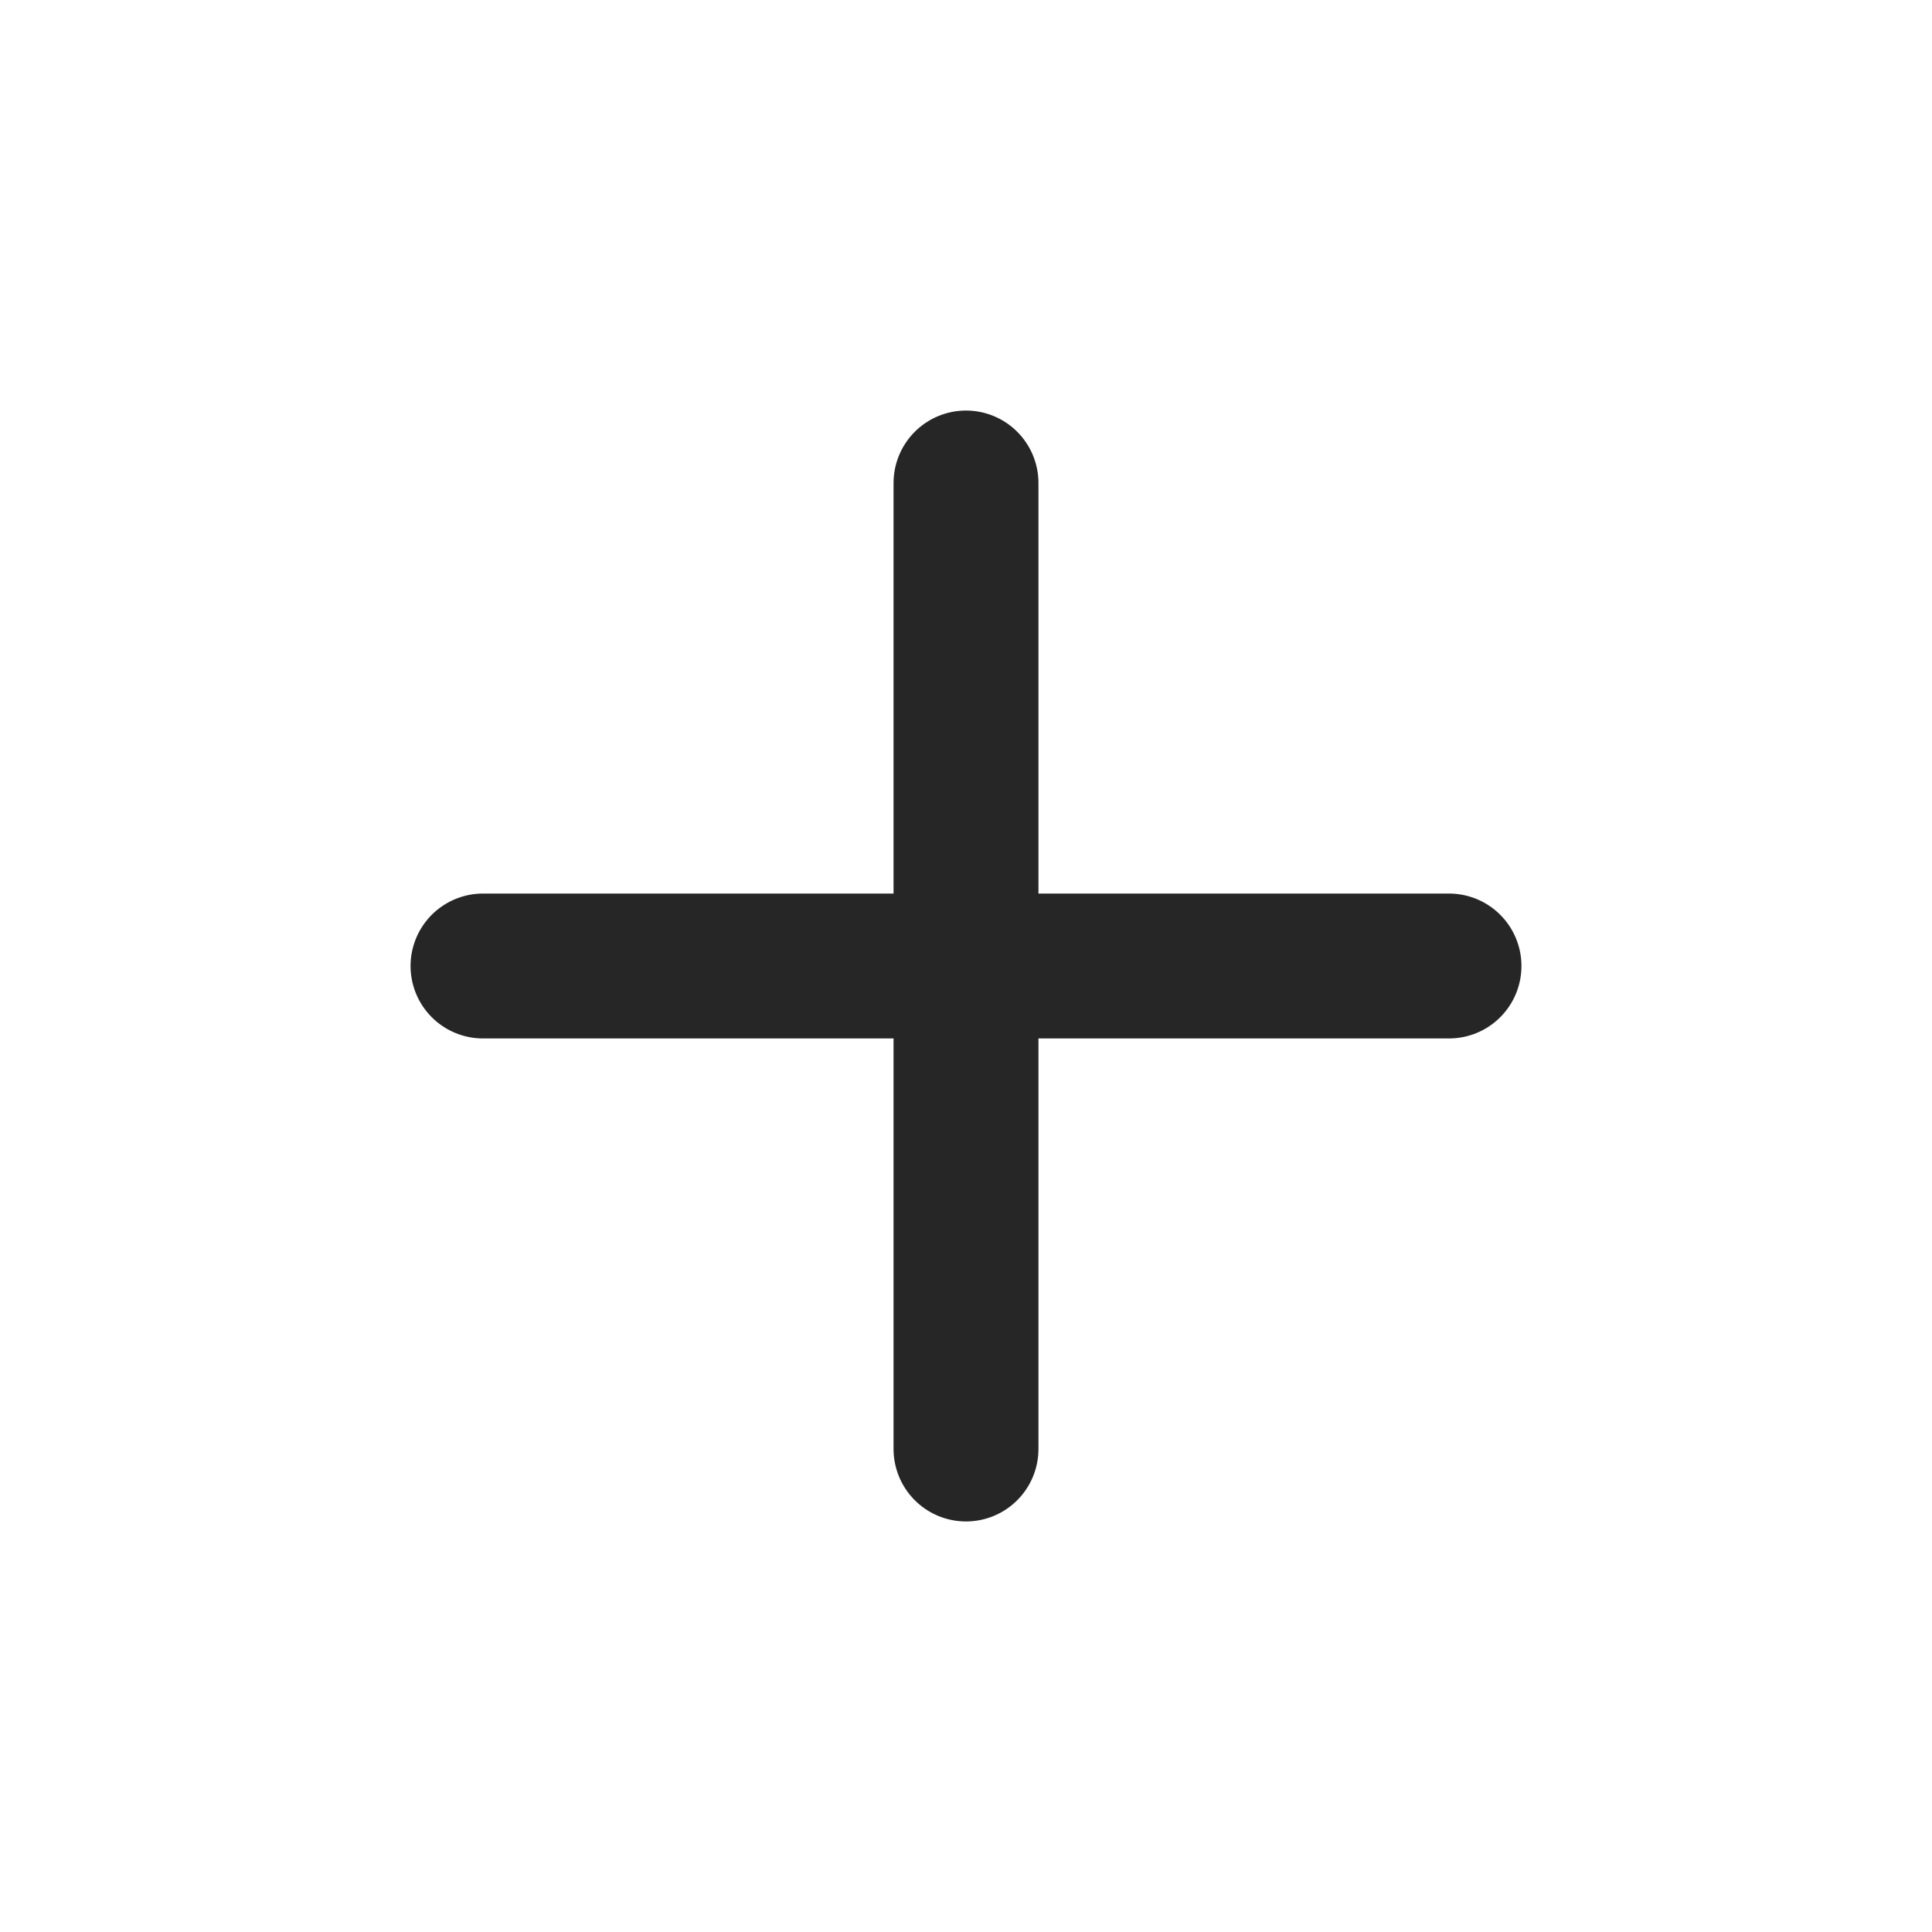
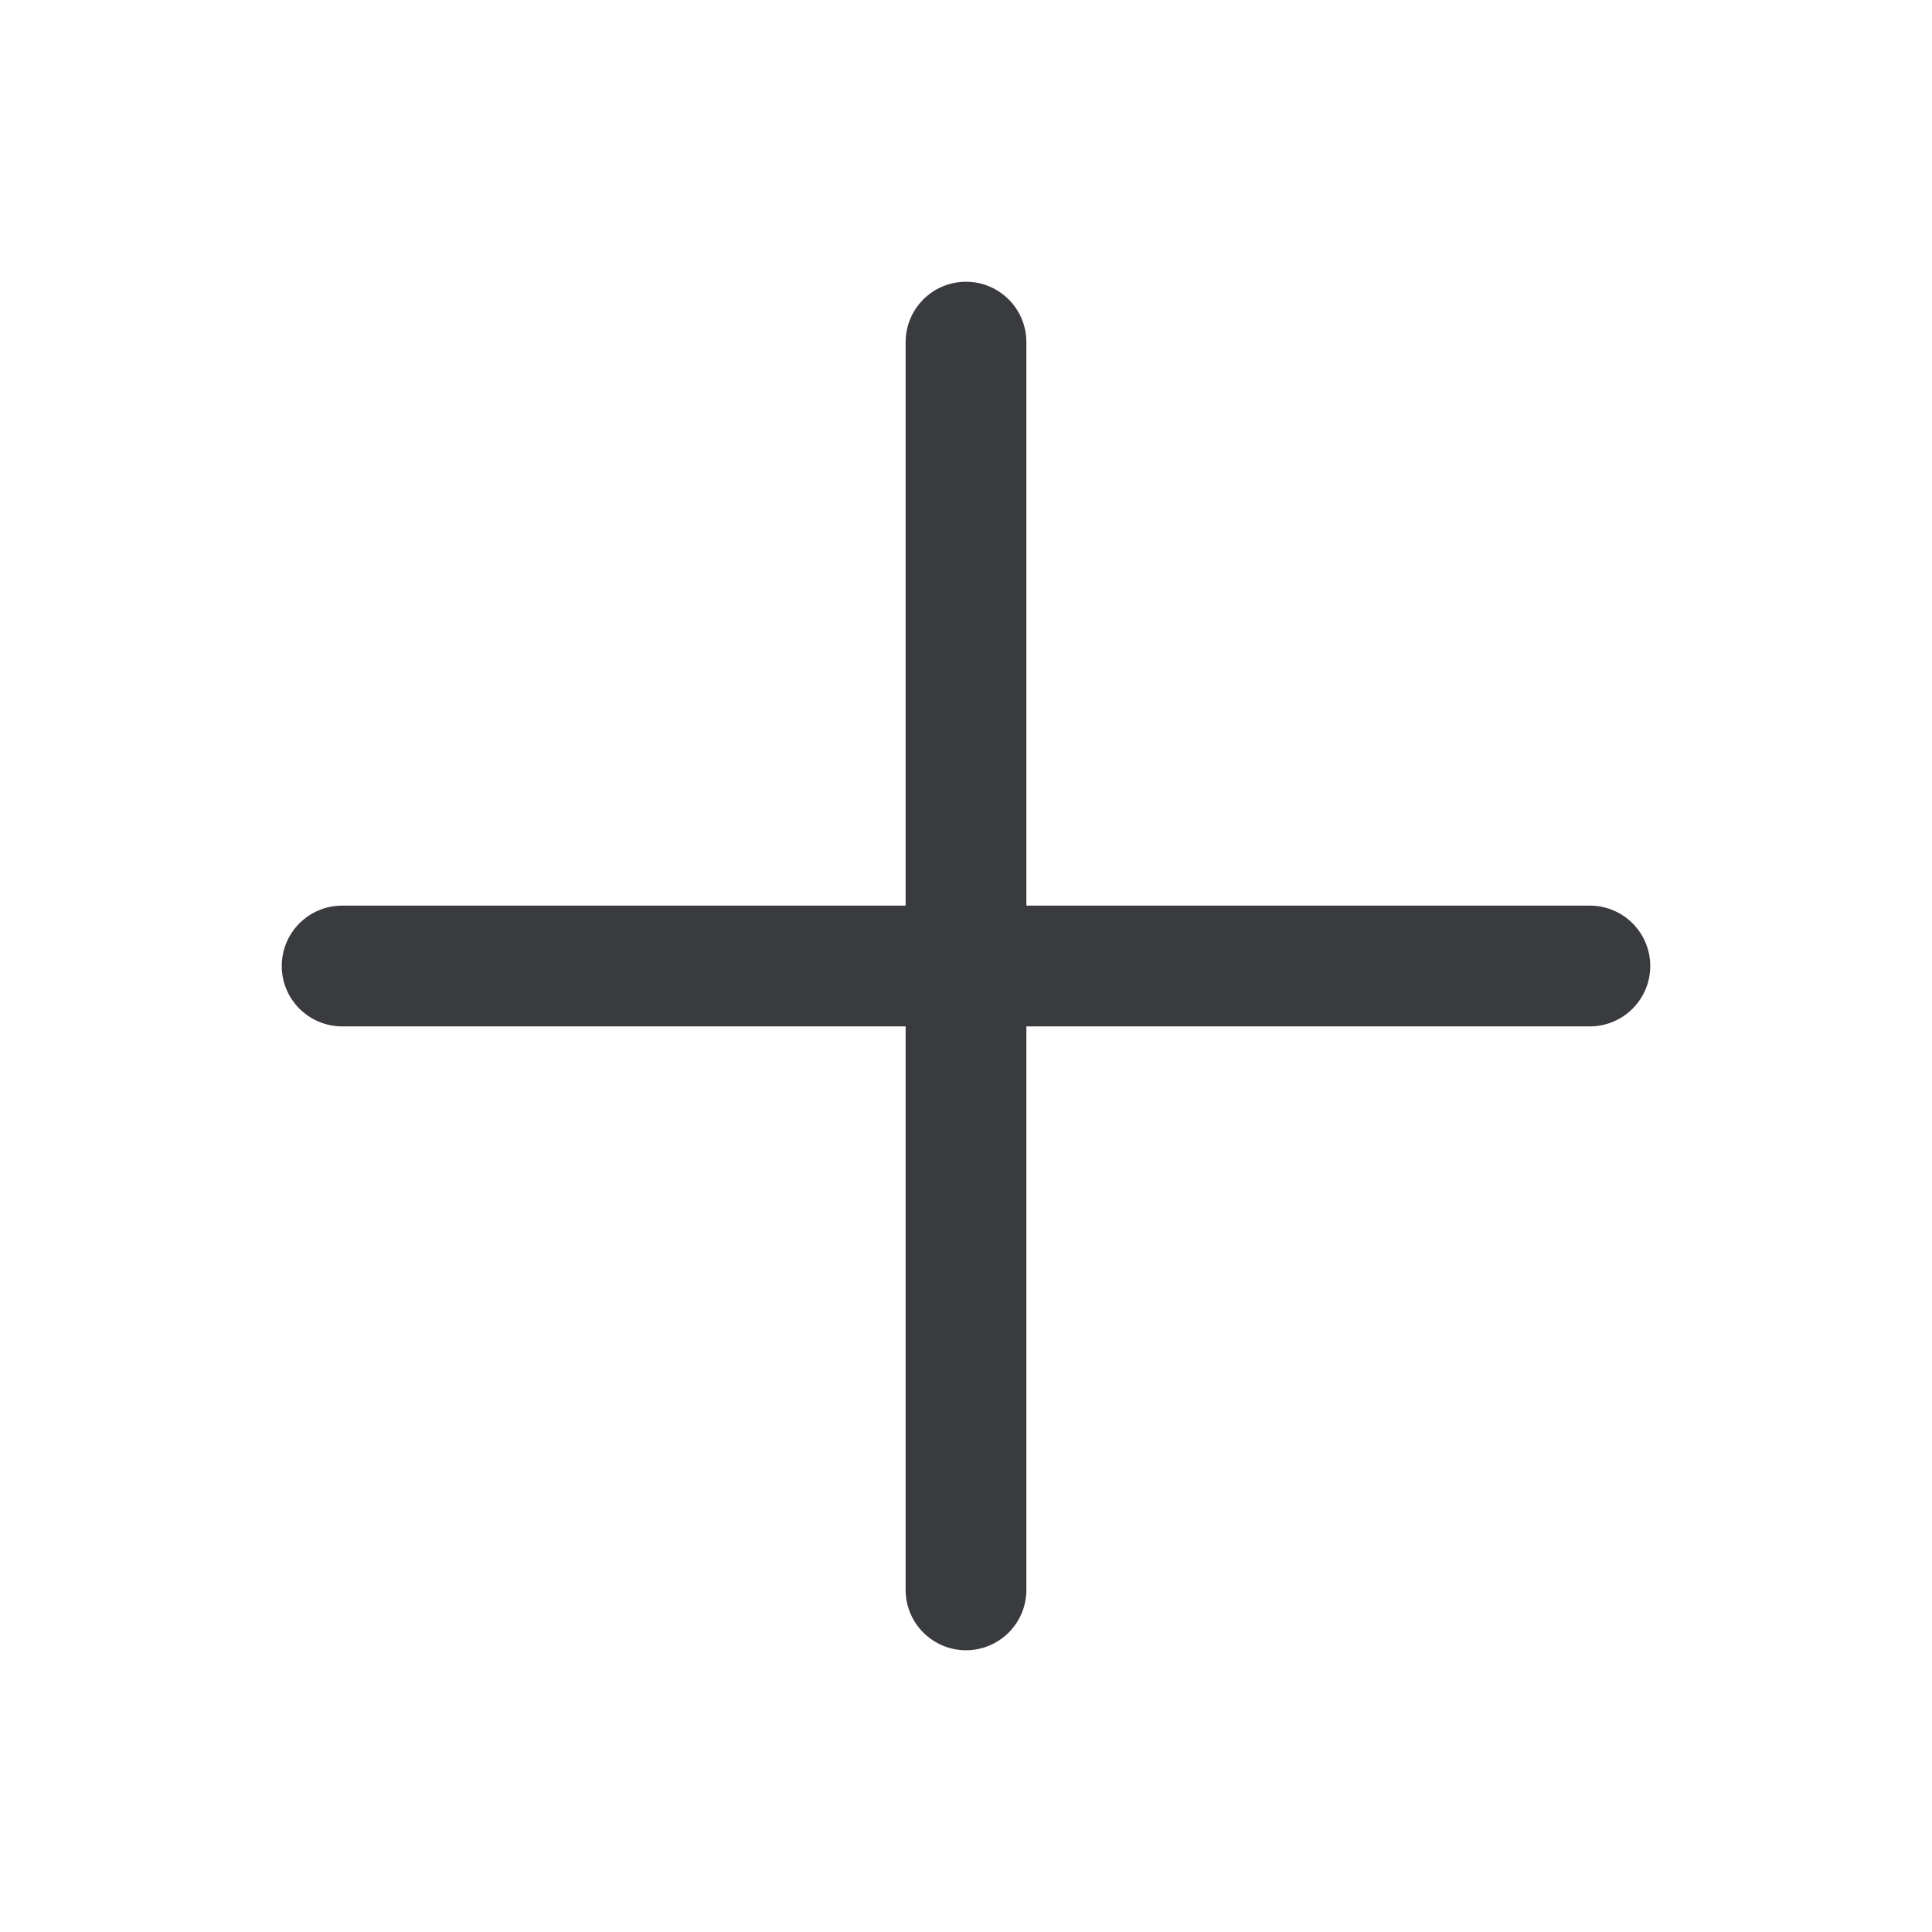
- <svg xmlns="http://www.w3.org/2000/svg" width="20" height="20" viewBox="0 0 20 20" fill="none">
-   <path d="M5 10H15M10 5V15" stroke="#262626" stroke-width="1.5" stroke-linecap="round" stroke-linejoin="round" />
+ <svg xmlns="http://www.w3.org/2000/svg" width="24" height="24" viewBox="0 0 24 24" fill="none">
+   <mask id="mask0_3300_18433" style="mask-type:alpha" maskUnits="userSpaceOnUse" x="0" y="0" width="24" height="24">
+     <rect width="24" height="24" fill="#D9D9D9" />
+   </mask>
+   <g mask="url(#mask0_3300_18433)">
+     <path d="M12 20.5C11.586 20.5 11.25 20.164 11.25 19.75V12.75H4.25C3.836 12.75 3.5 12.414 3.5 12C3.5 11.586 3.836 11.25 4.25 11.25H11.25V4.25C11.25 3.836 11.586 3.5 12 3.5C12.414 3.5 12.75 3.836 12.75 4.25V11.25H19.75C20.164 11.25 20.5 11.586 20.5 12C20.5 12.414 20.164 12.75 19.75 12.75H12.75V19.75C12.75 20.164 12.414 20.5 12 20.5Z" fill="#3A3B3F" />
+   </g>
</svg>
